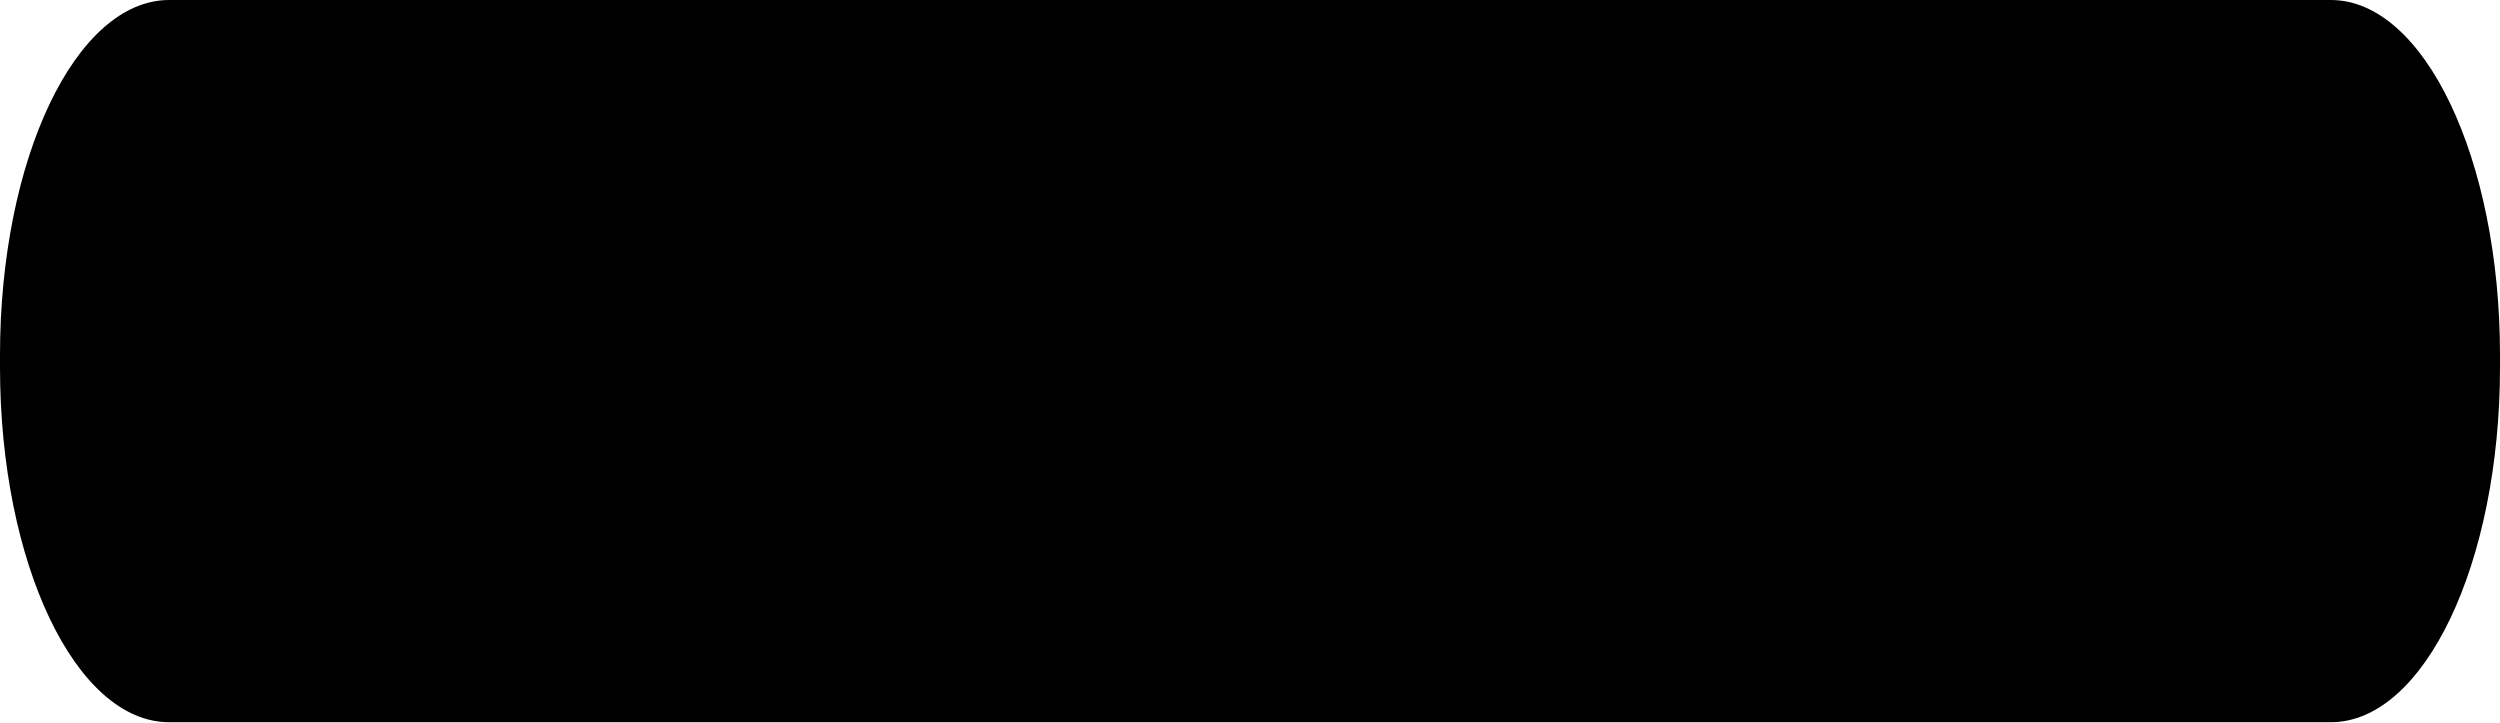
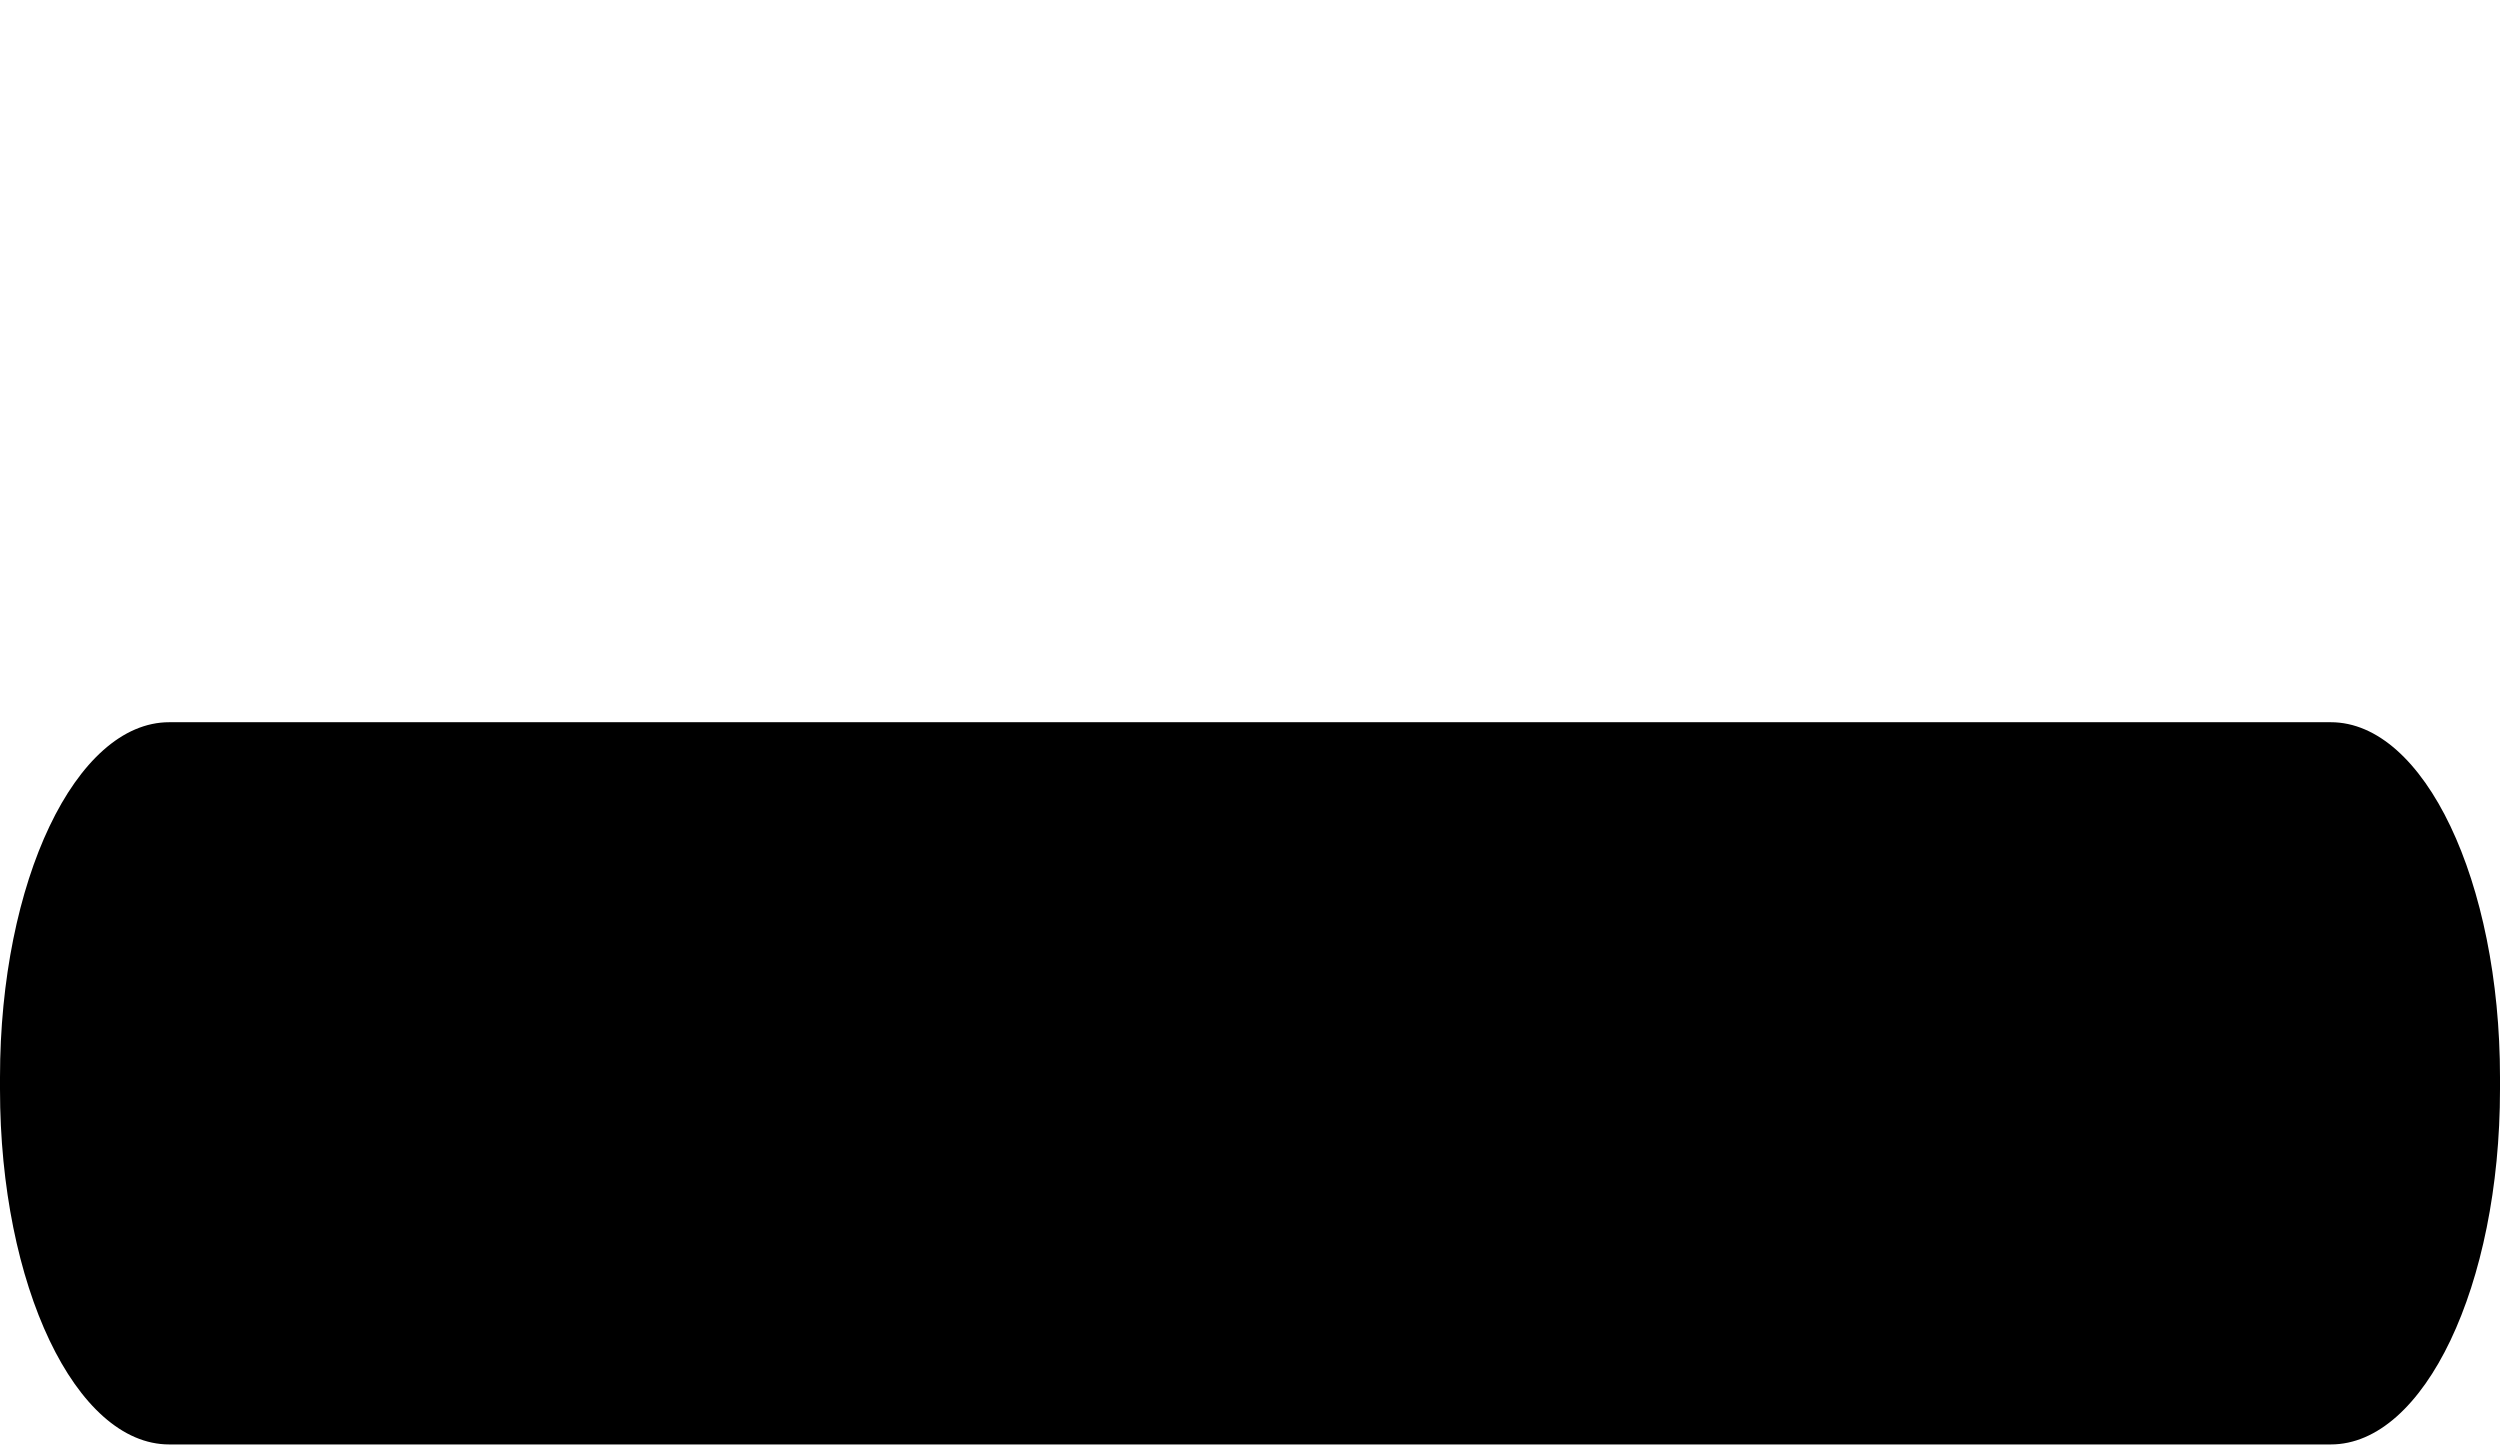
- <svg xmlns="http://www.w3.org/2000/svg" width="22.5mm" height="6.5mm" viewBox="0 0 22.5 6.5" version="1.1" id="svg1153">
+ <svg xmlns="http://www.w3.org/2000/svg" width="22.5mm" height="13mm" viewBox="0 0 22.5 13" version="1.1" id="svg1153">
  <defs id="defs1147" />
-   <g id="layer1" transform="translate(0,-290.5)">
+   <g id="layer1" transform="translate(0,-284)">
    <rect rx="1.523" style="display:inline;opacity:1;fill:#000000;fill-opacity:1;stroke:none;stroke-width:0.1;stroke-linecap:square;stroke-miterlimit:4;stroke-dasharray:none;stroke-opacity:1" id="rect15527" width="22.5" height="6.5" x="0" y="290.5" ry="3.196" />
  </g>
</svg>
